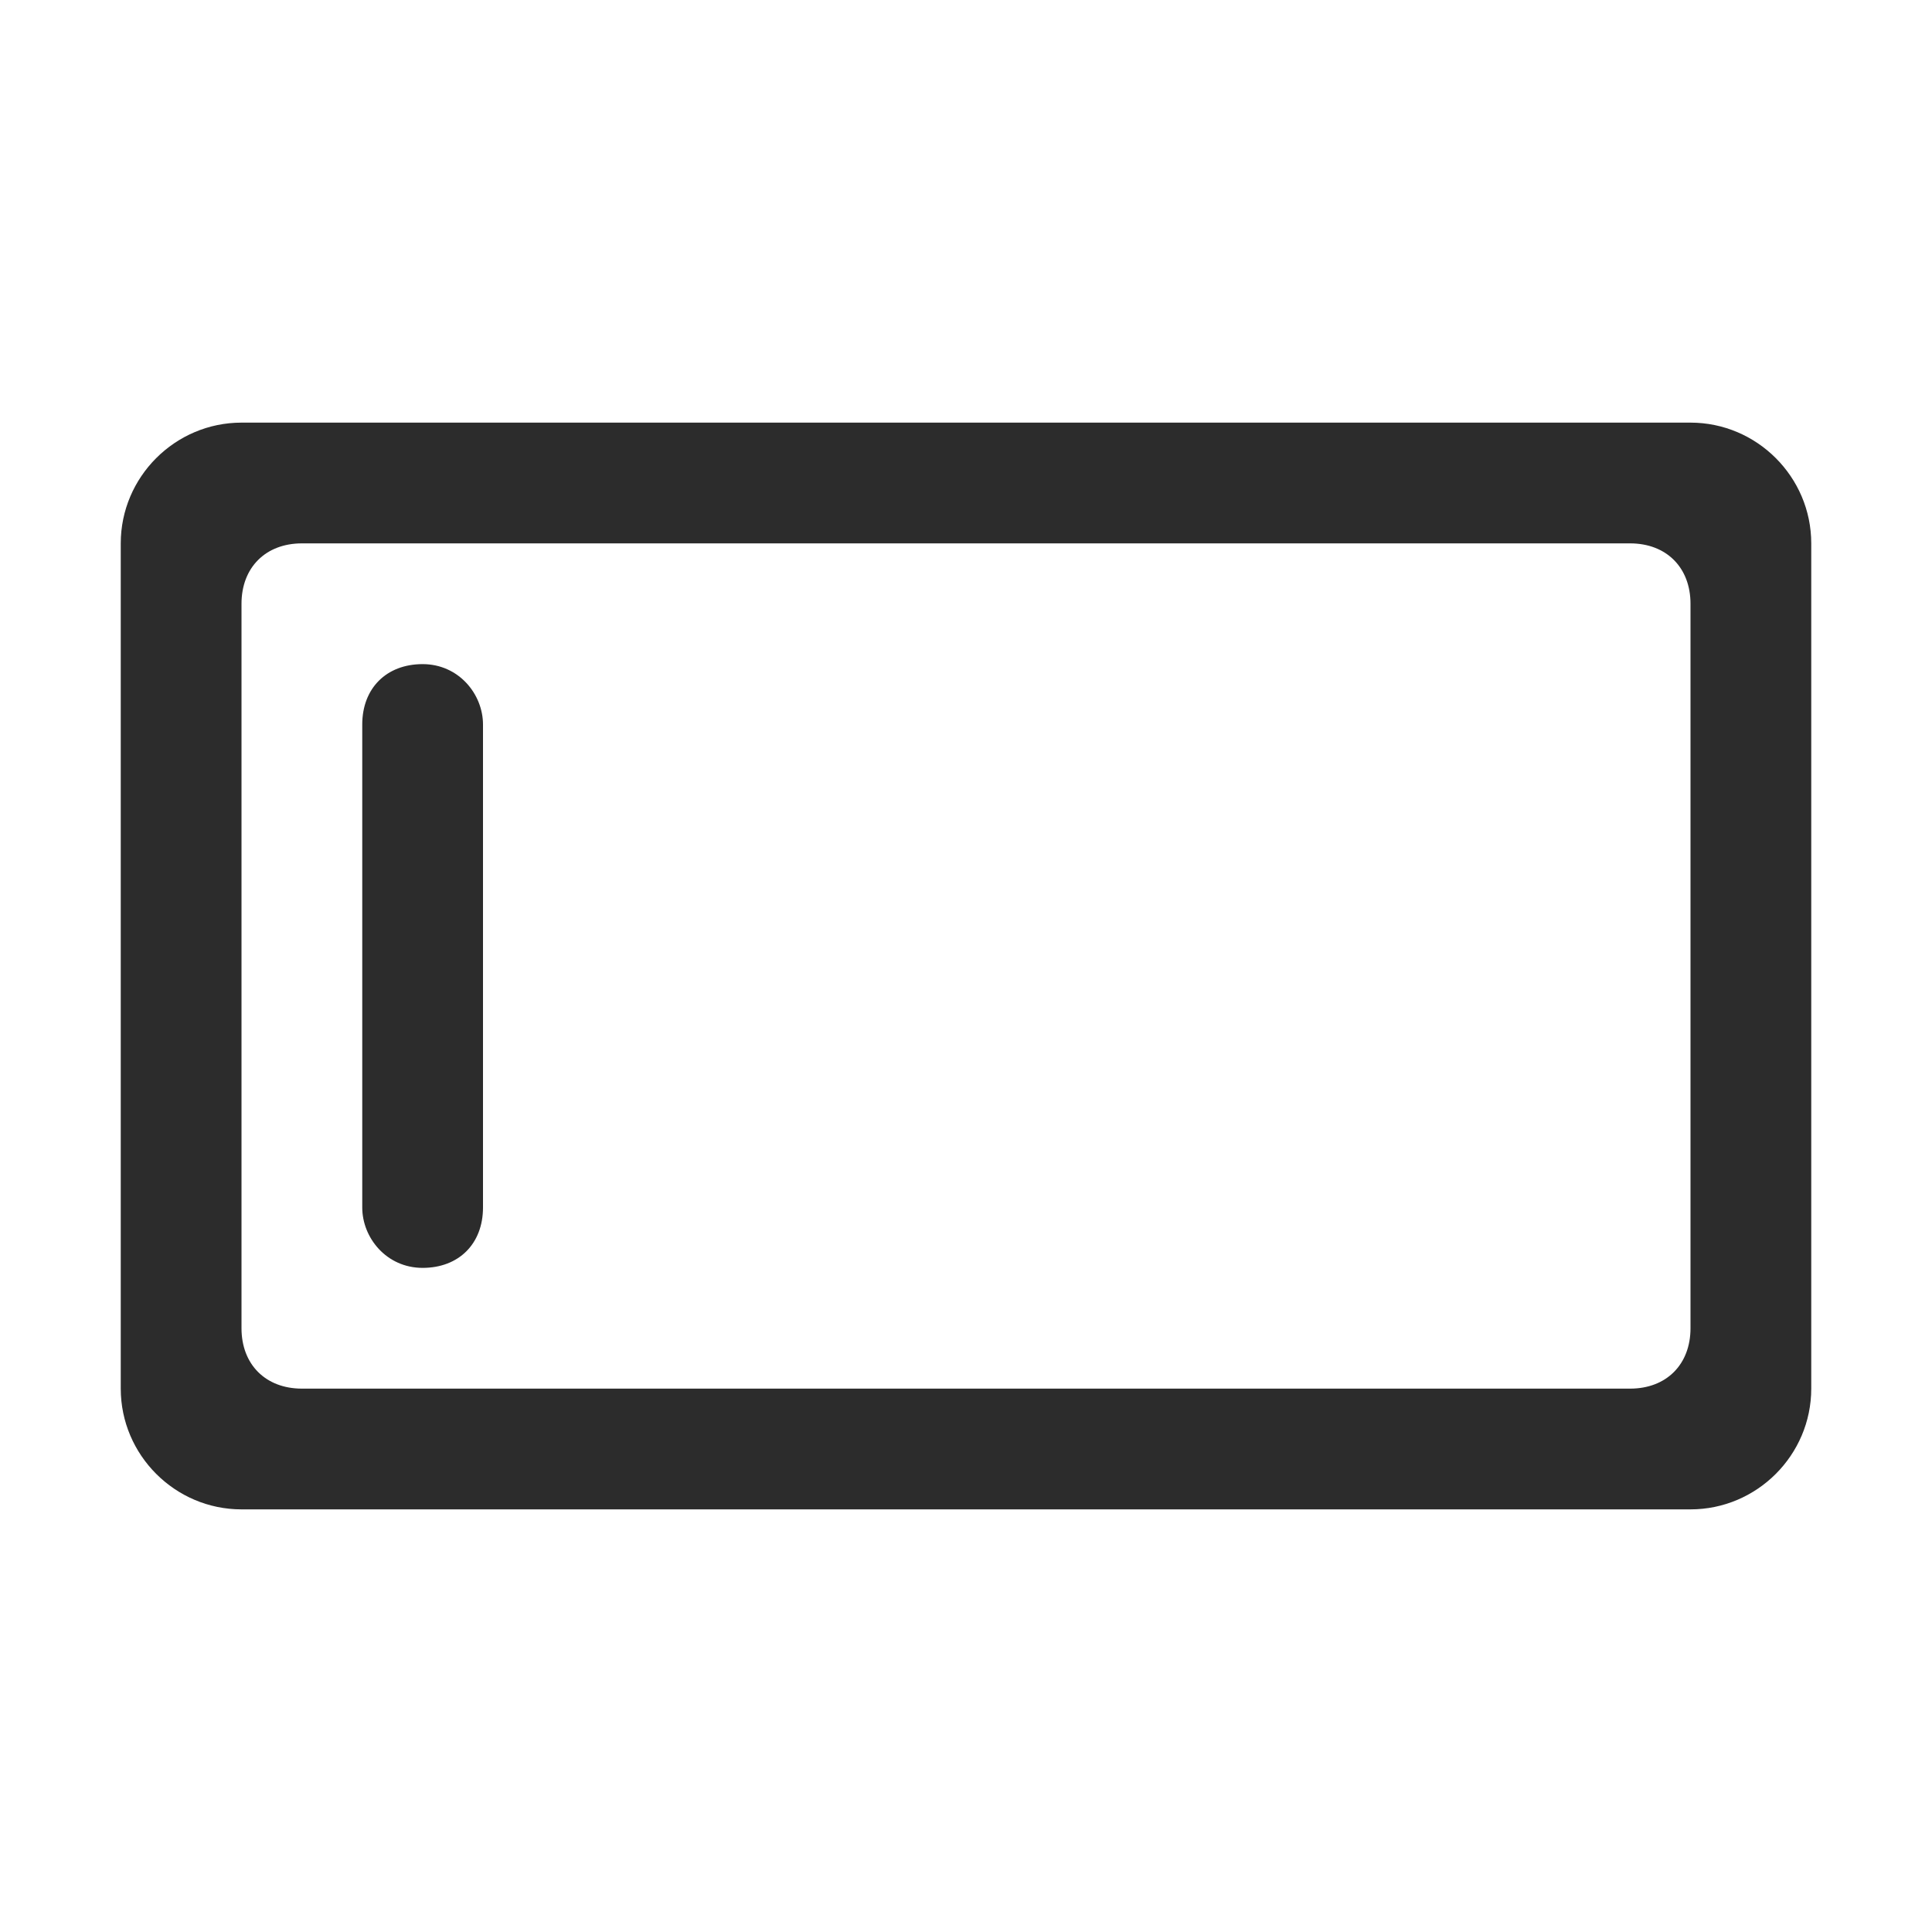
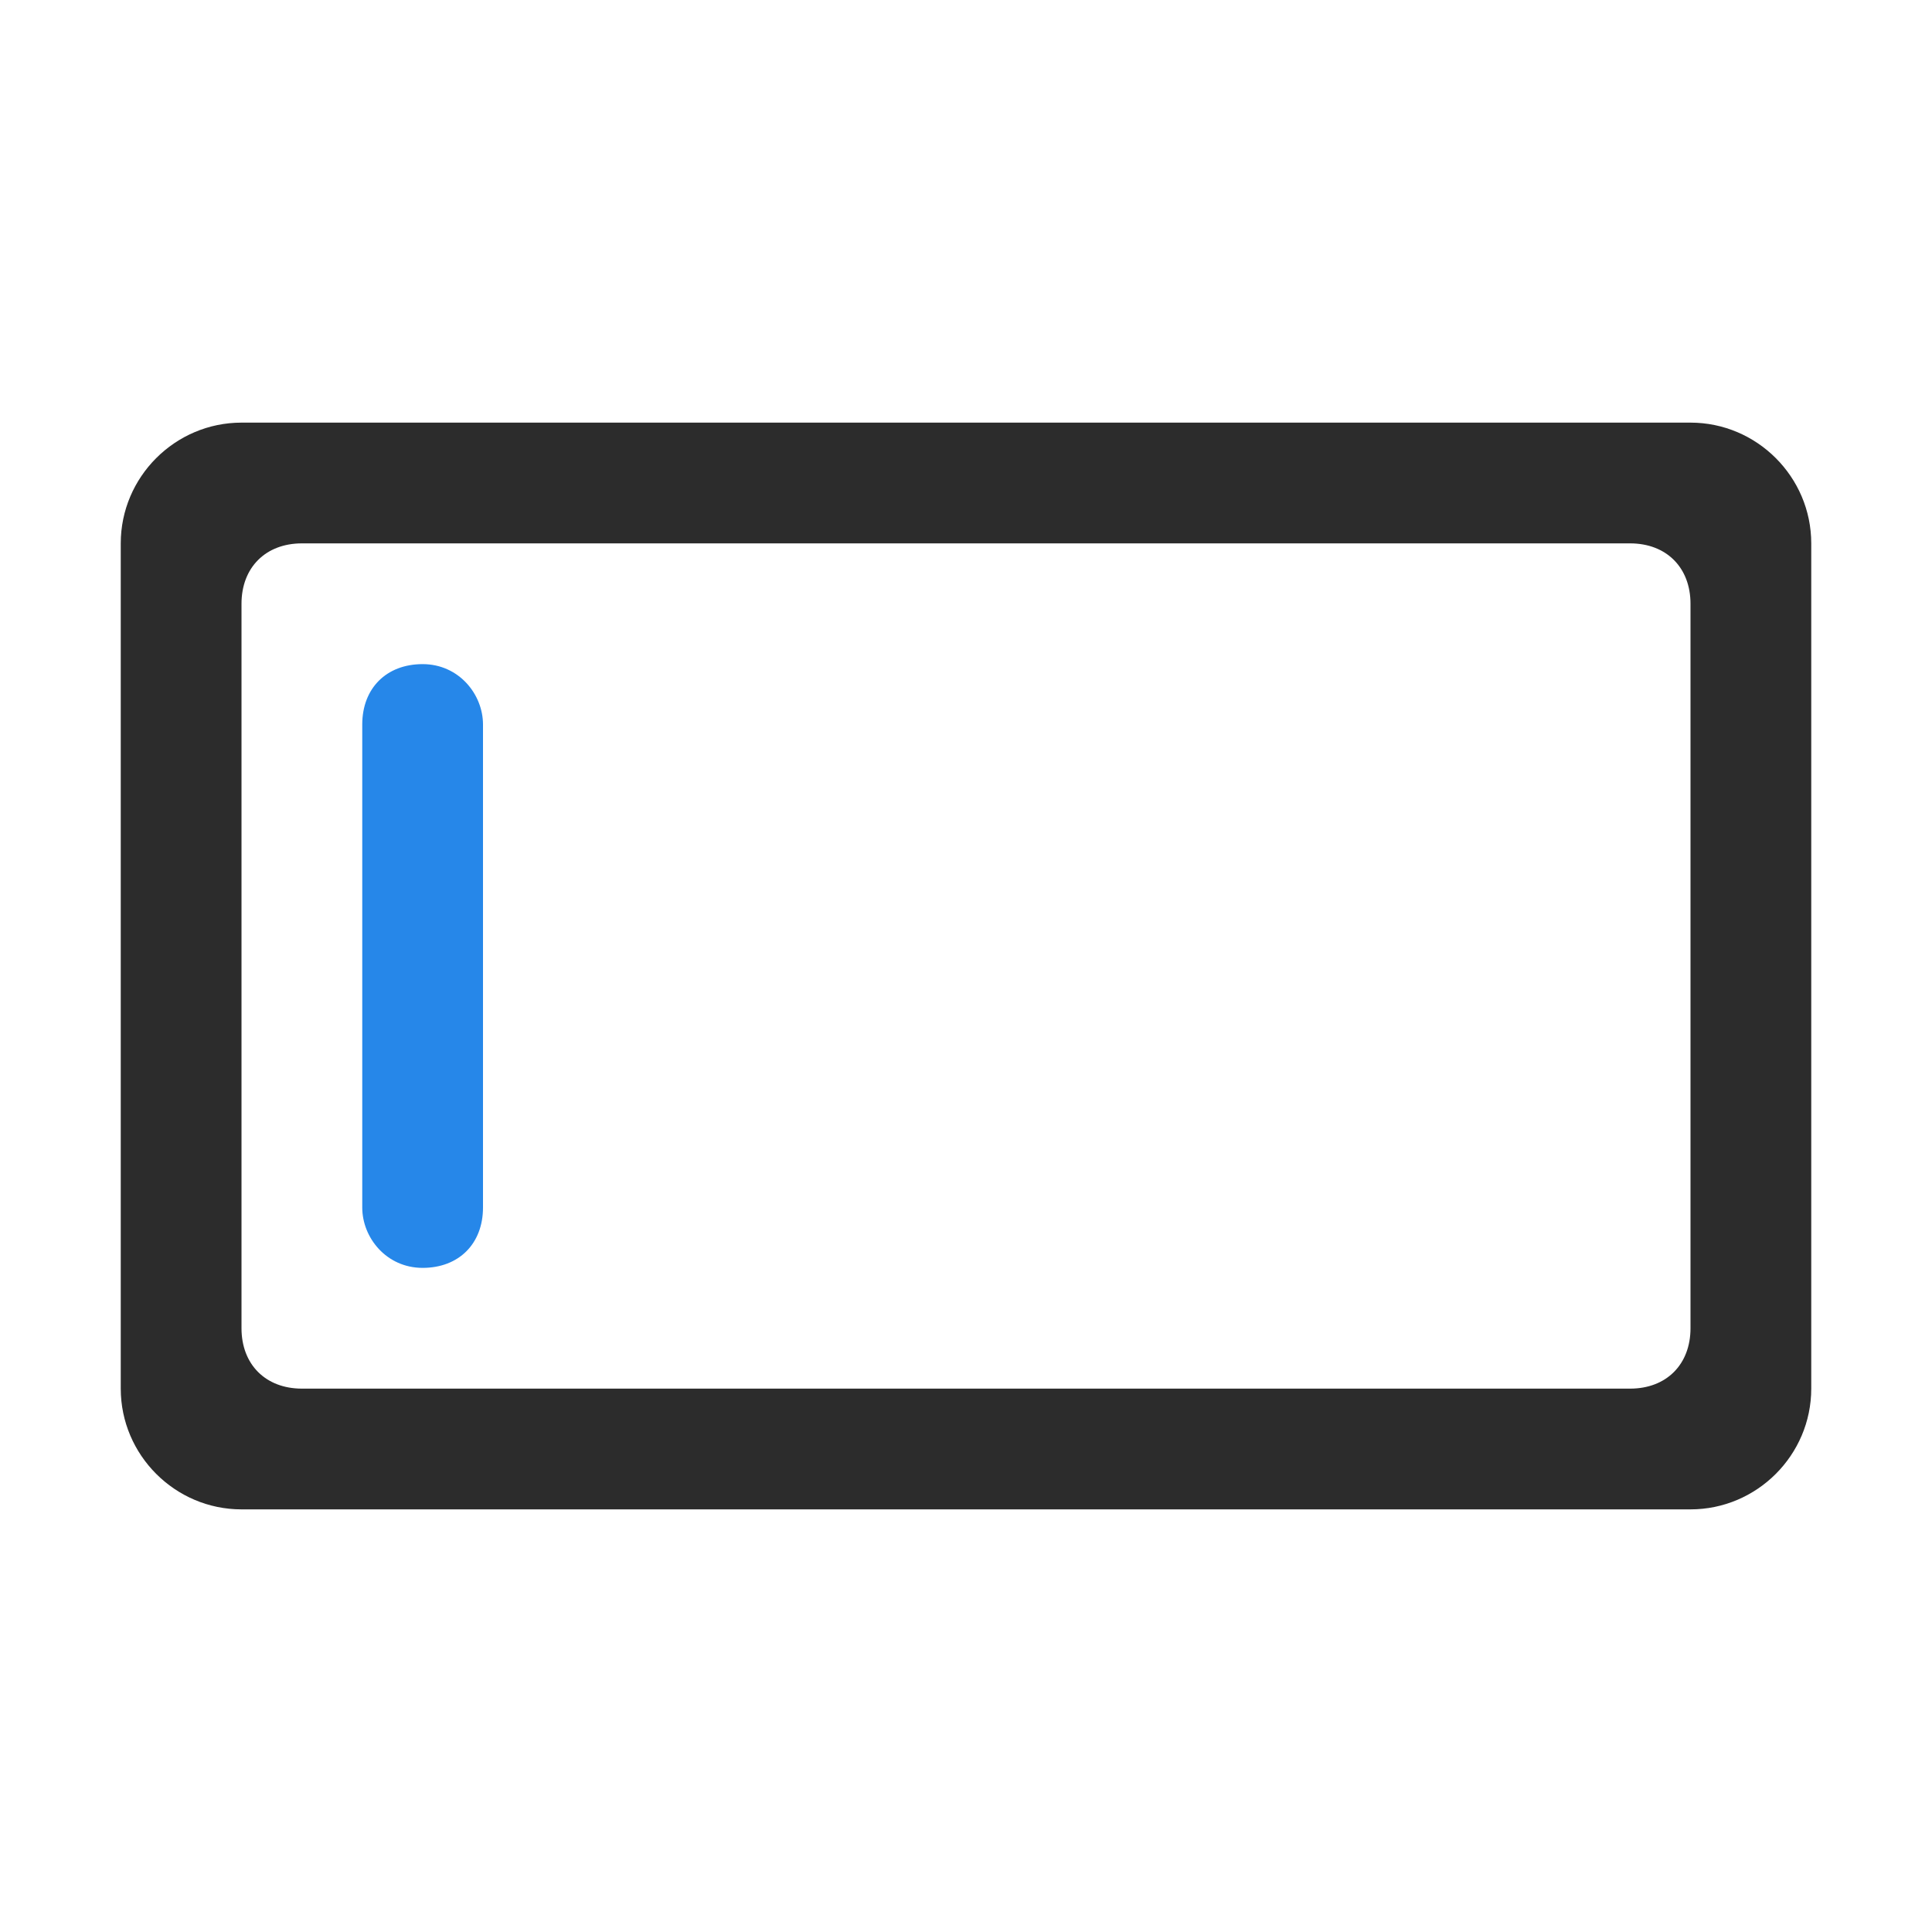
<svg xmlns="http://www.w3.org/2000/svg" t="1662271788451" class="icon" viewBox="0 0 1024 1024" version="1.1" p-id="26126" width="200" height="200">
  <path d="M896 224H128c-35.2 0-64 28.8-64 64v448c0 35.2 28.8 64 64 64h768c35.2 0 64-28.8 64-64V288c0-35.2-28.8-64-64-64z m0 480c0 19.2-12.8 32-32 32H160c-19.2 0-32-12.8-32-32V320c0-19.2 12.8-32 32-32h704c19.2 0 32 12.8 32 32v384z" fill="#2c2c2c" p-id="26127" />
-   <path d="M224 352c-19.2 0-32 12.8-32 32v256c0 16 12.8 32 32 32s32-12.8 32-32V384c0-16-12.8-32-32-32z" fill="#2c2c2c" p-id="26128" />
+   <path d="M224 352c-19.2 0-32 12.8-32 32v256c0 16 12.8 32 32 32s32-12.8 32-32V384c0-16-12.8-32-32-32z" fill="rgb(38, 135, 233)" p-id="26128" />
</svg>
